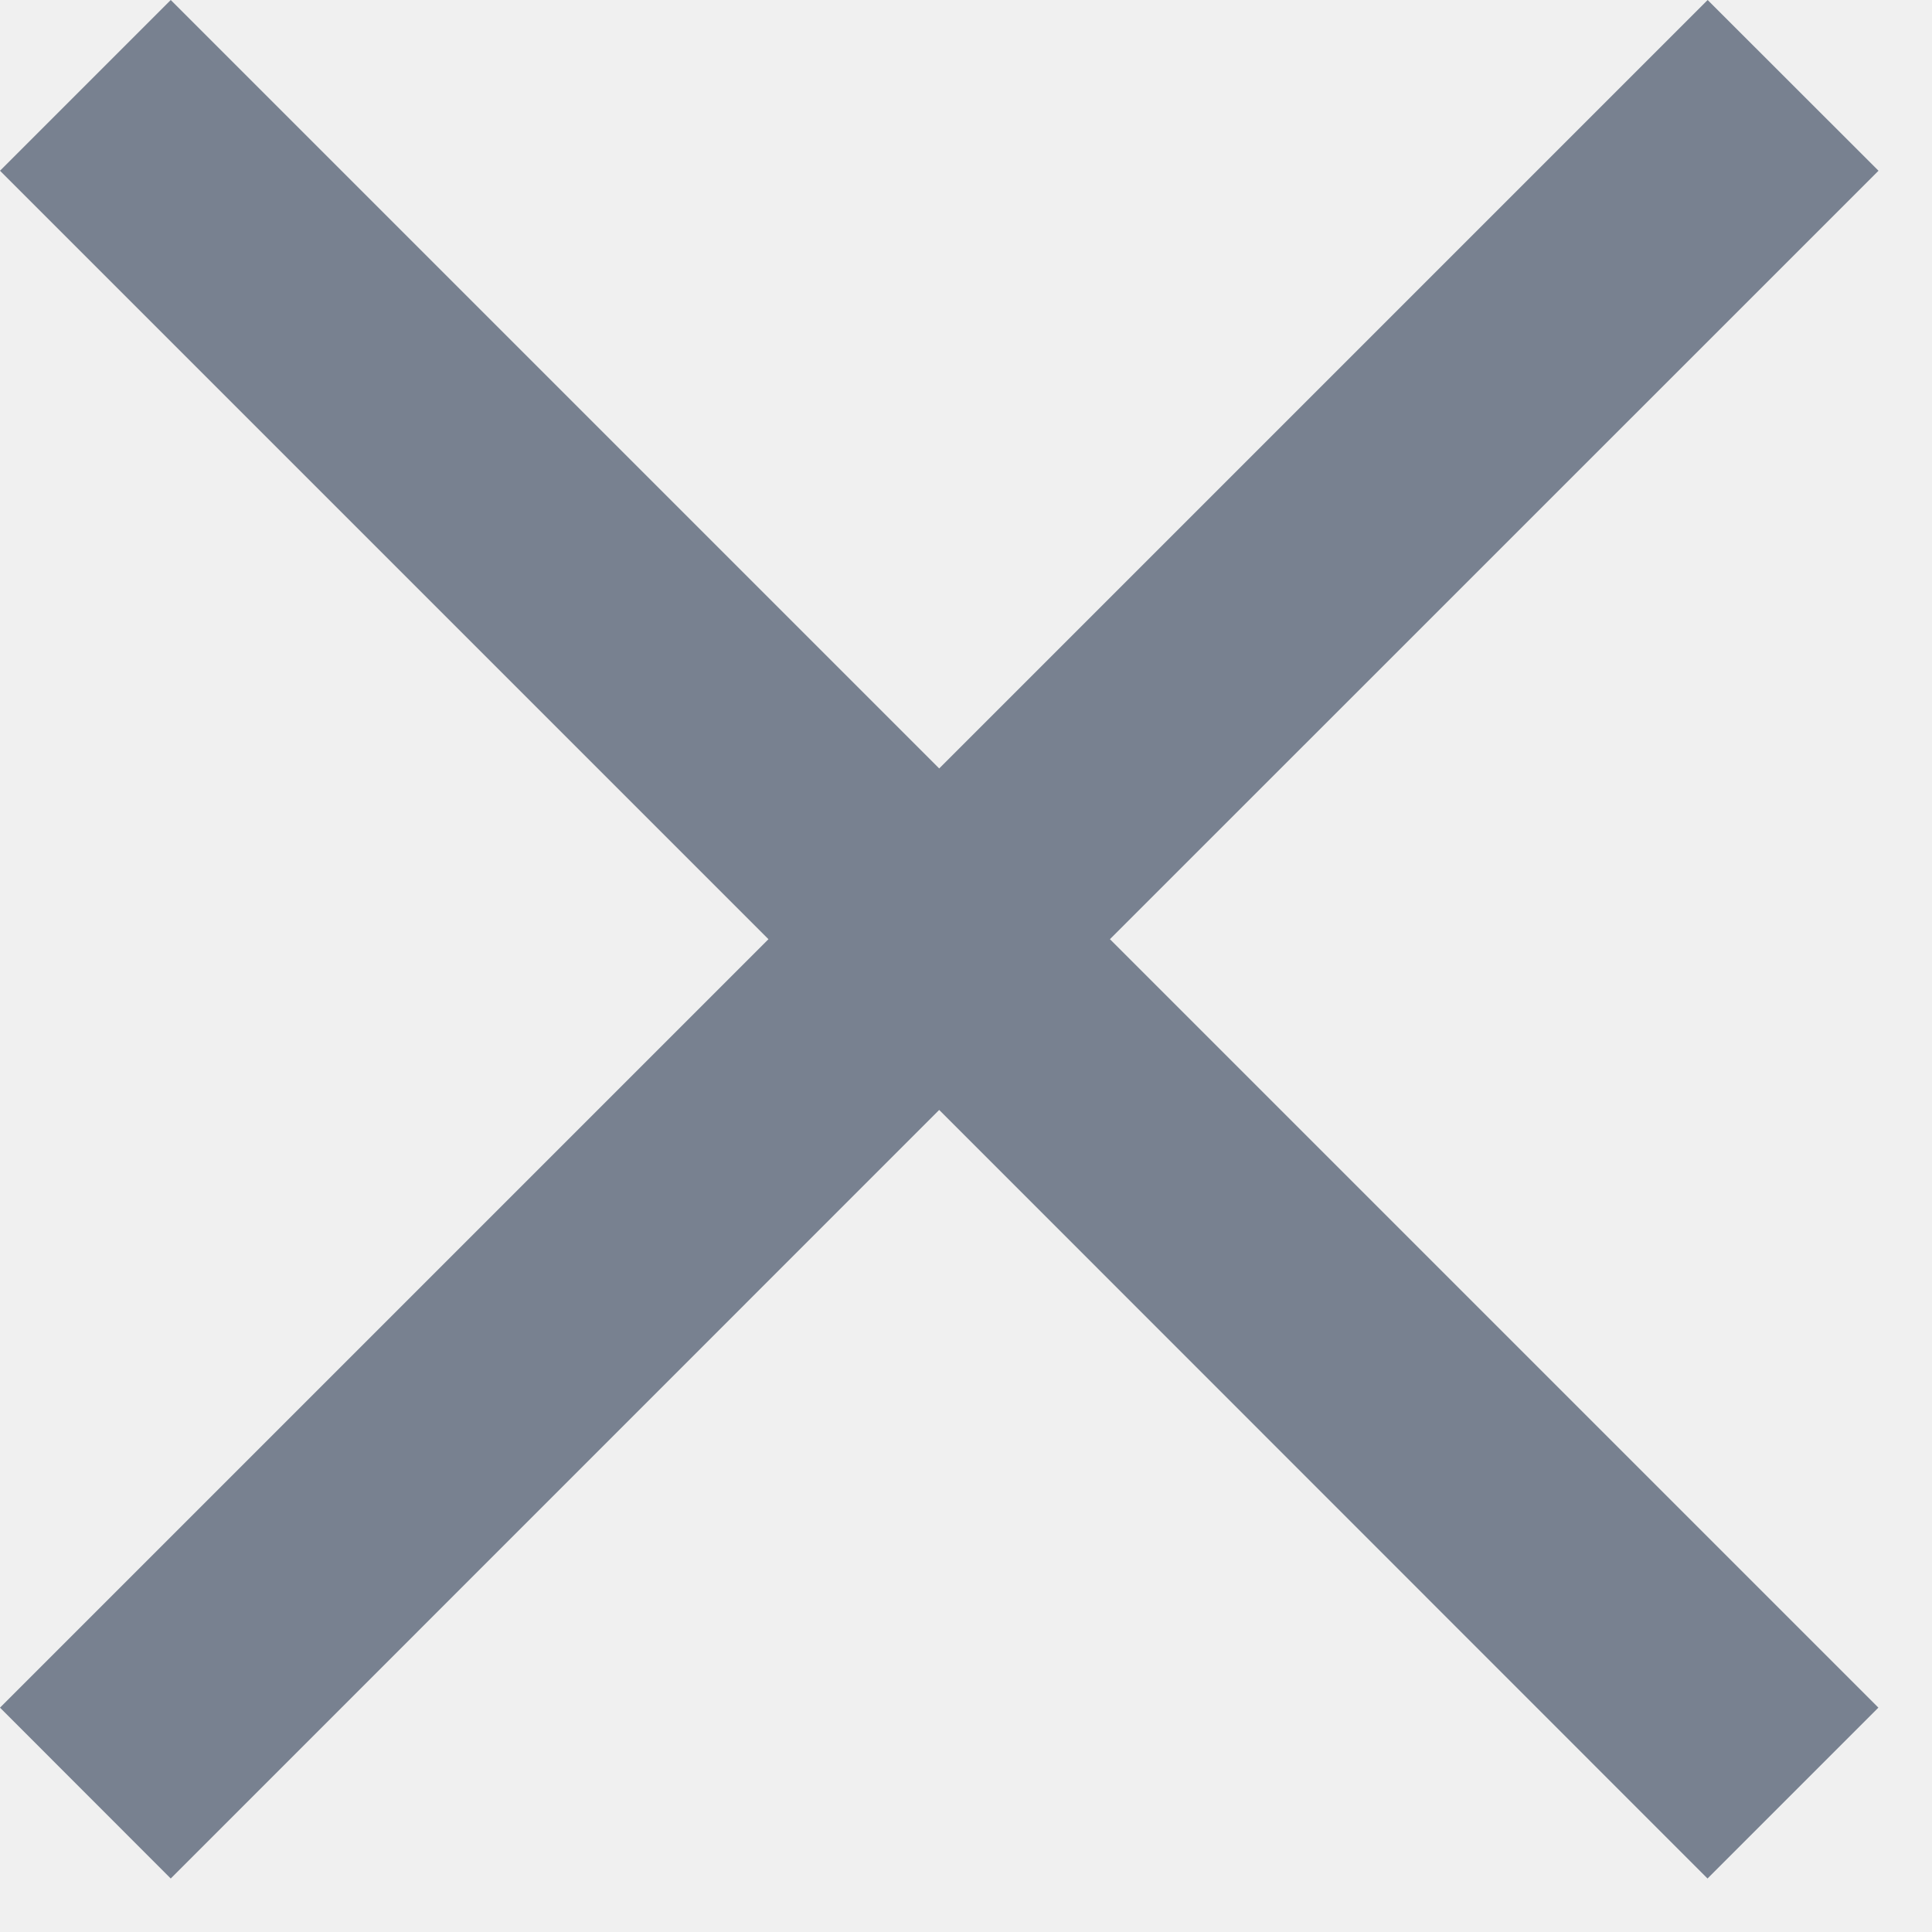
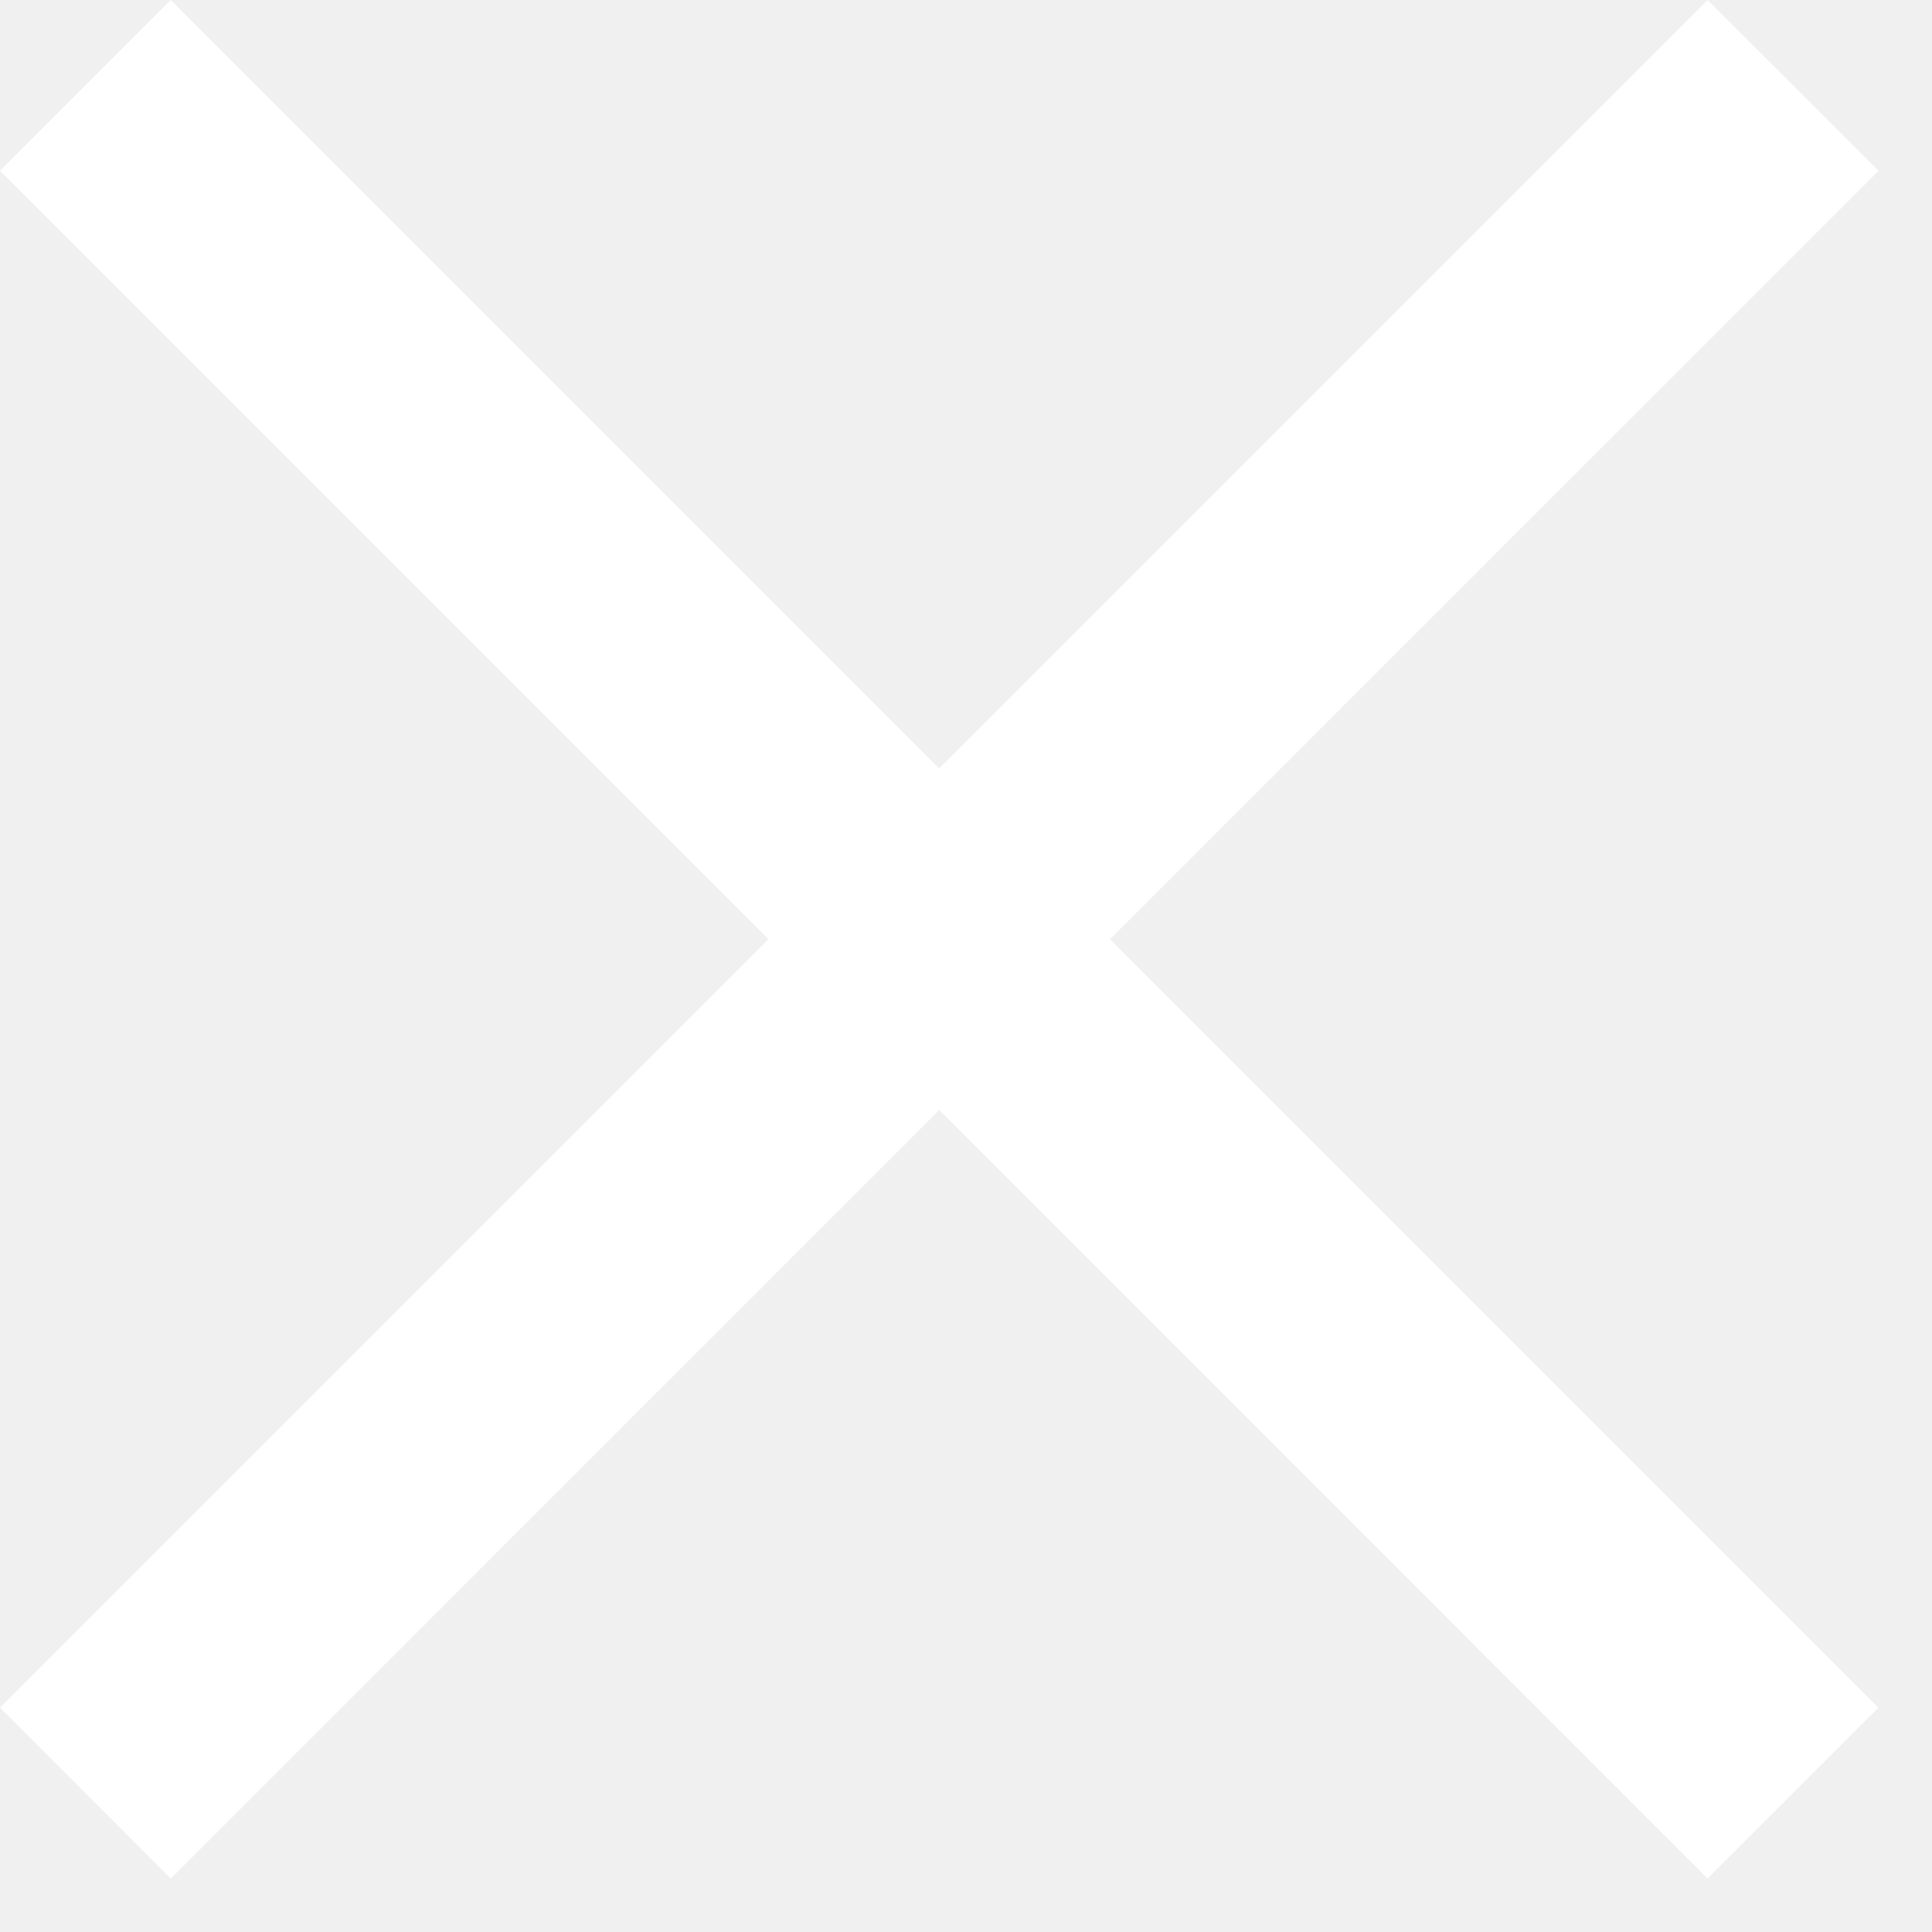
<svg xmlns="http://www.w3.org/2000/svg" id="No" width="16" height="16" viewBox="0 0 16 16">
  <rect id="Rectangle_1445" data-name="Rectangle 1445" width="16" height="16" fill="none" />
-   <path id="Union_3" data-name="Union 3" d="M7.778,9.192,1.414,15.557,0,14.142,6.364,7.778,0,1.414,1.414,0,7.778,6.364,14.142,0l1.415,1.414L9.192,7.778l6.364,6.364-1.415,1.415Z" fill="#788190" />
+   <path id="Union_3" data-name="Union 3" d="M7.778,9.192,1.414,15.557,0,14.142,6.364,7.778,0,1.414,1.414,0,7.778,6.364,14.142,0l1.415,1.414L9.192,7.778l6.364,6.364-1.415,1.415Z" fill="white" />
</svg>
